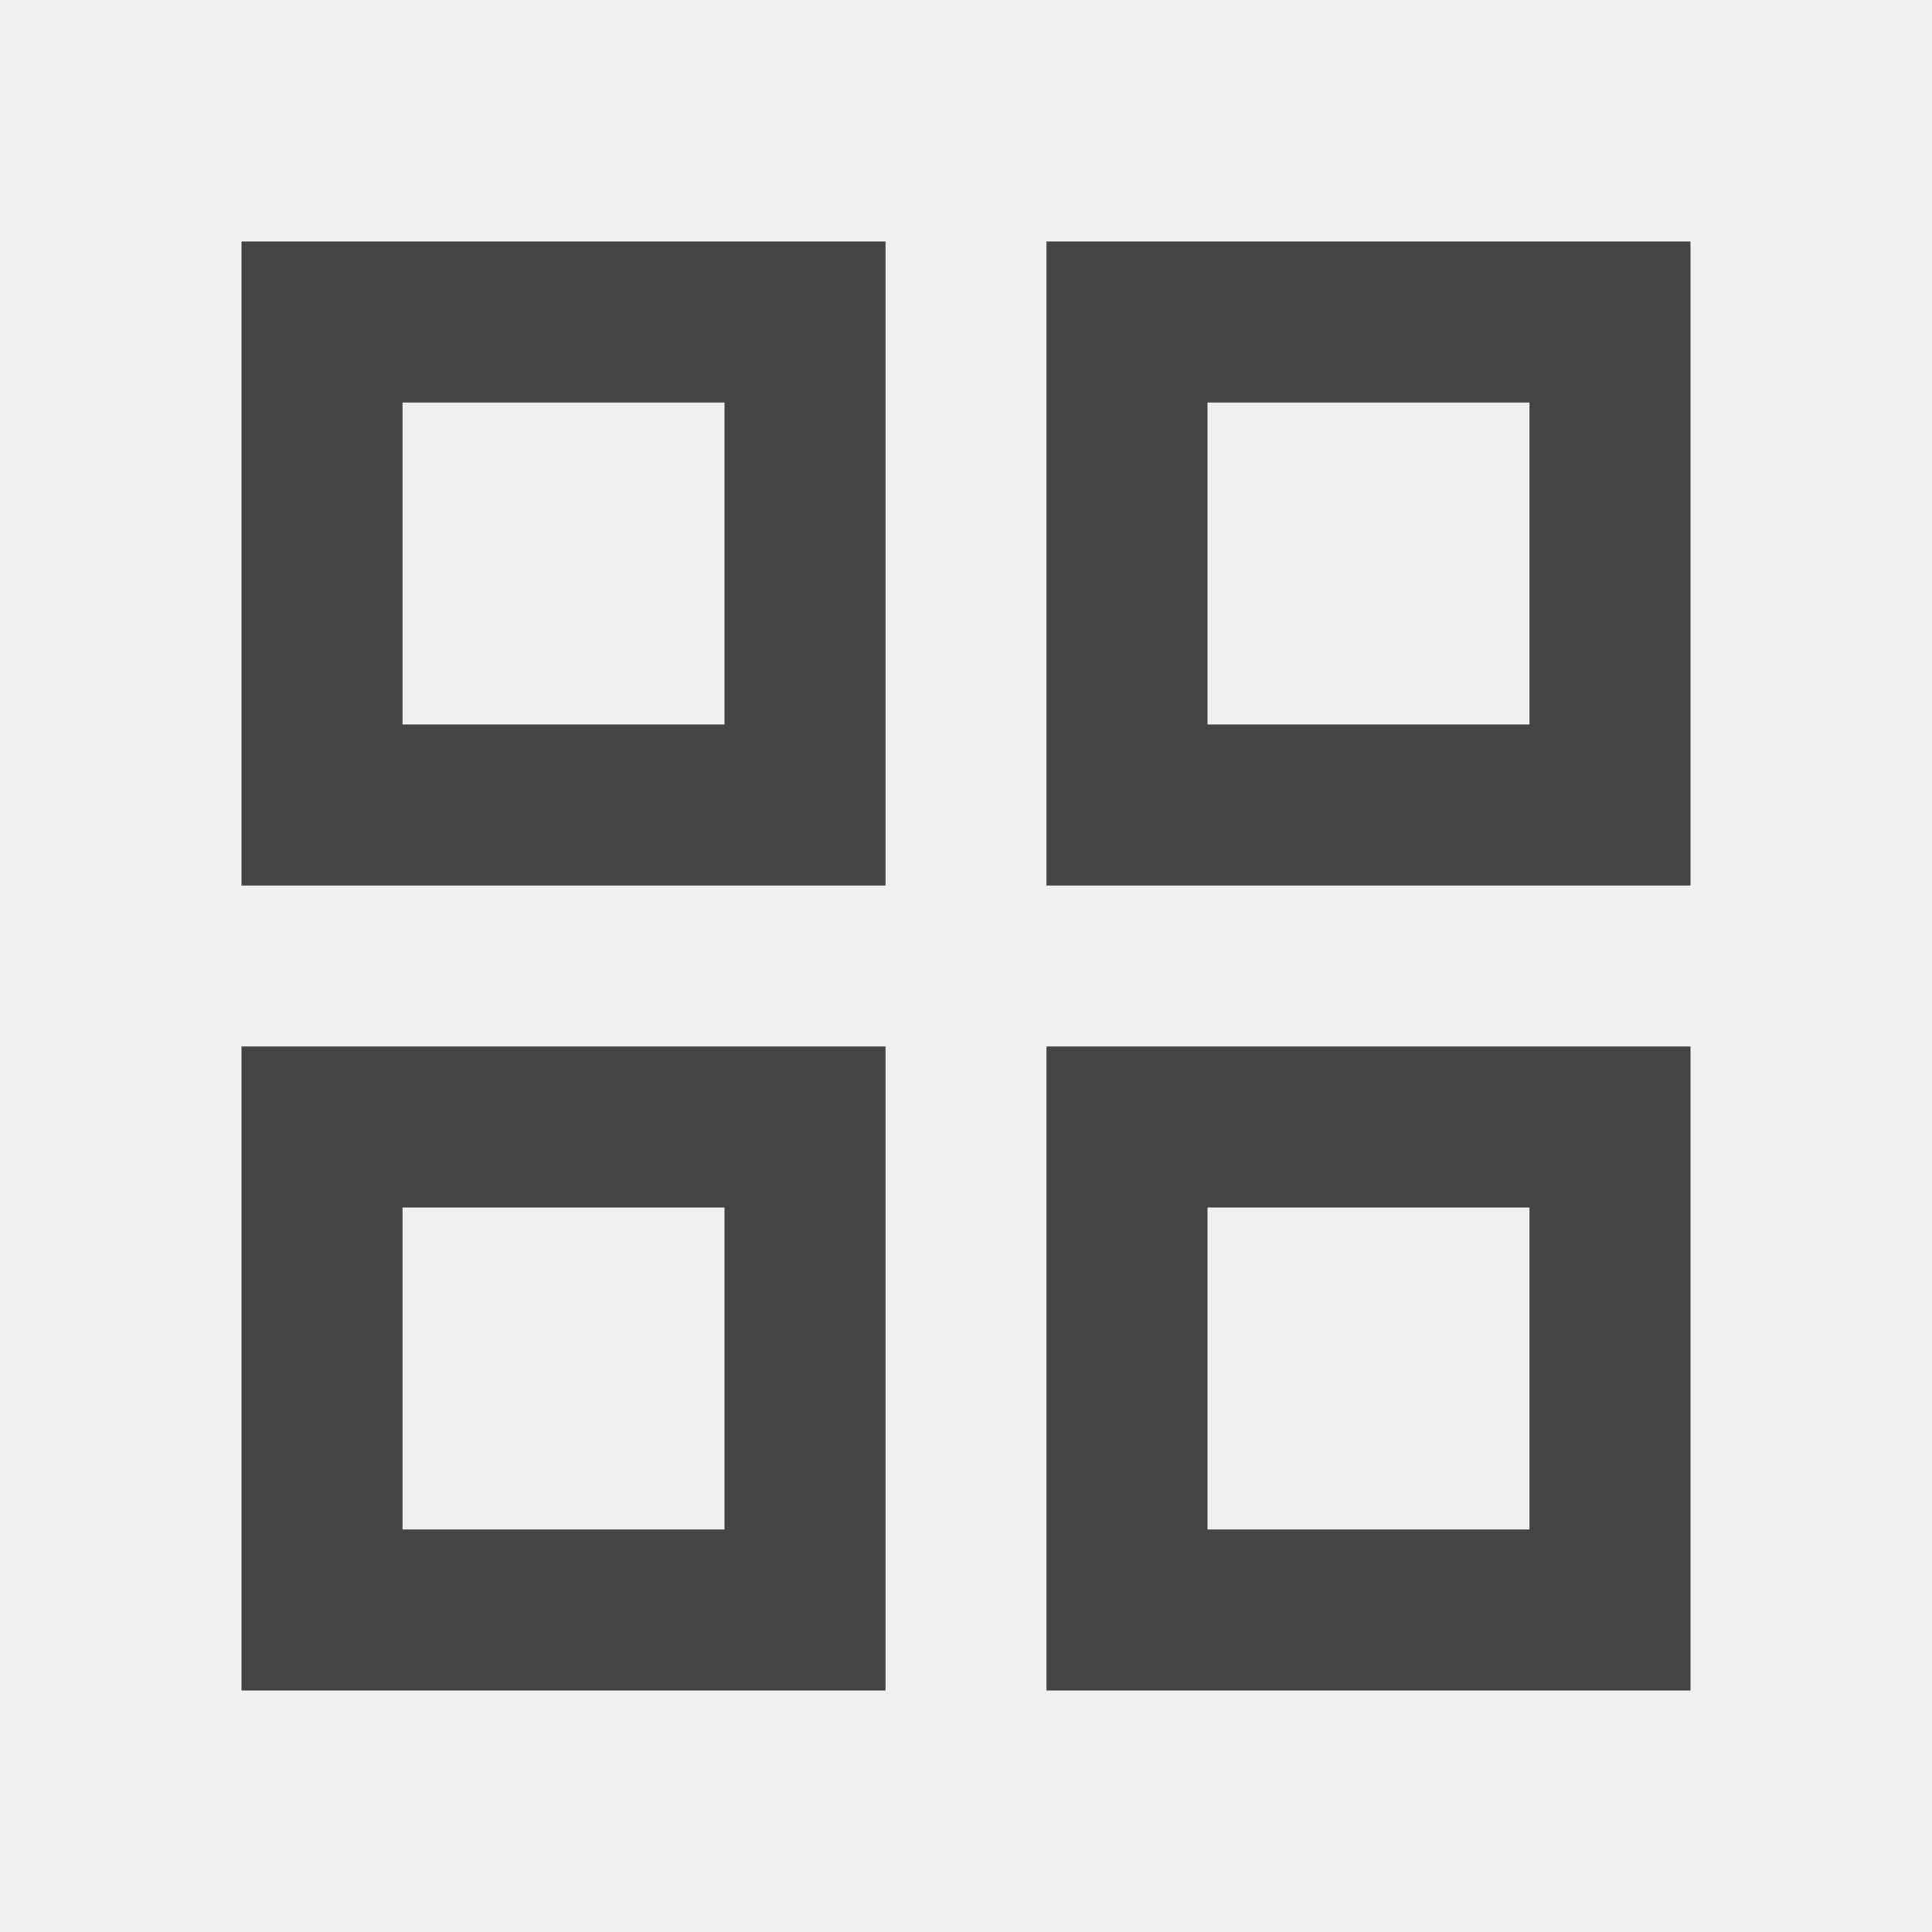
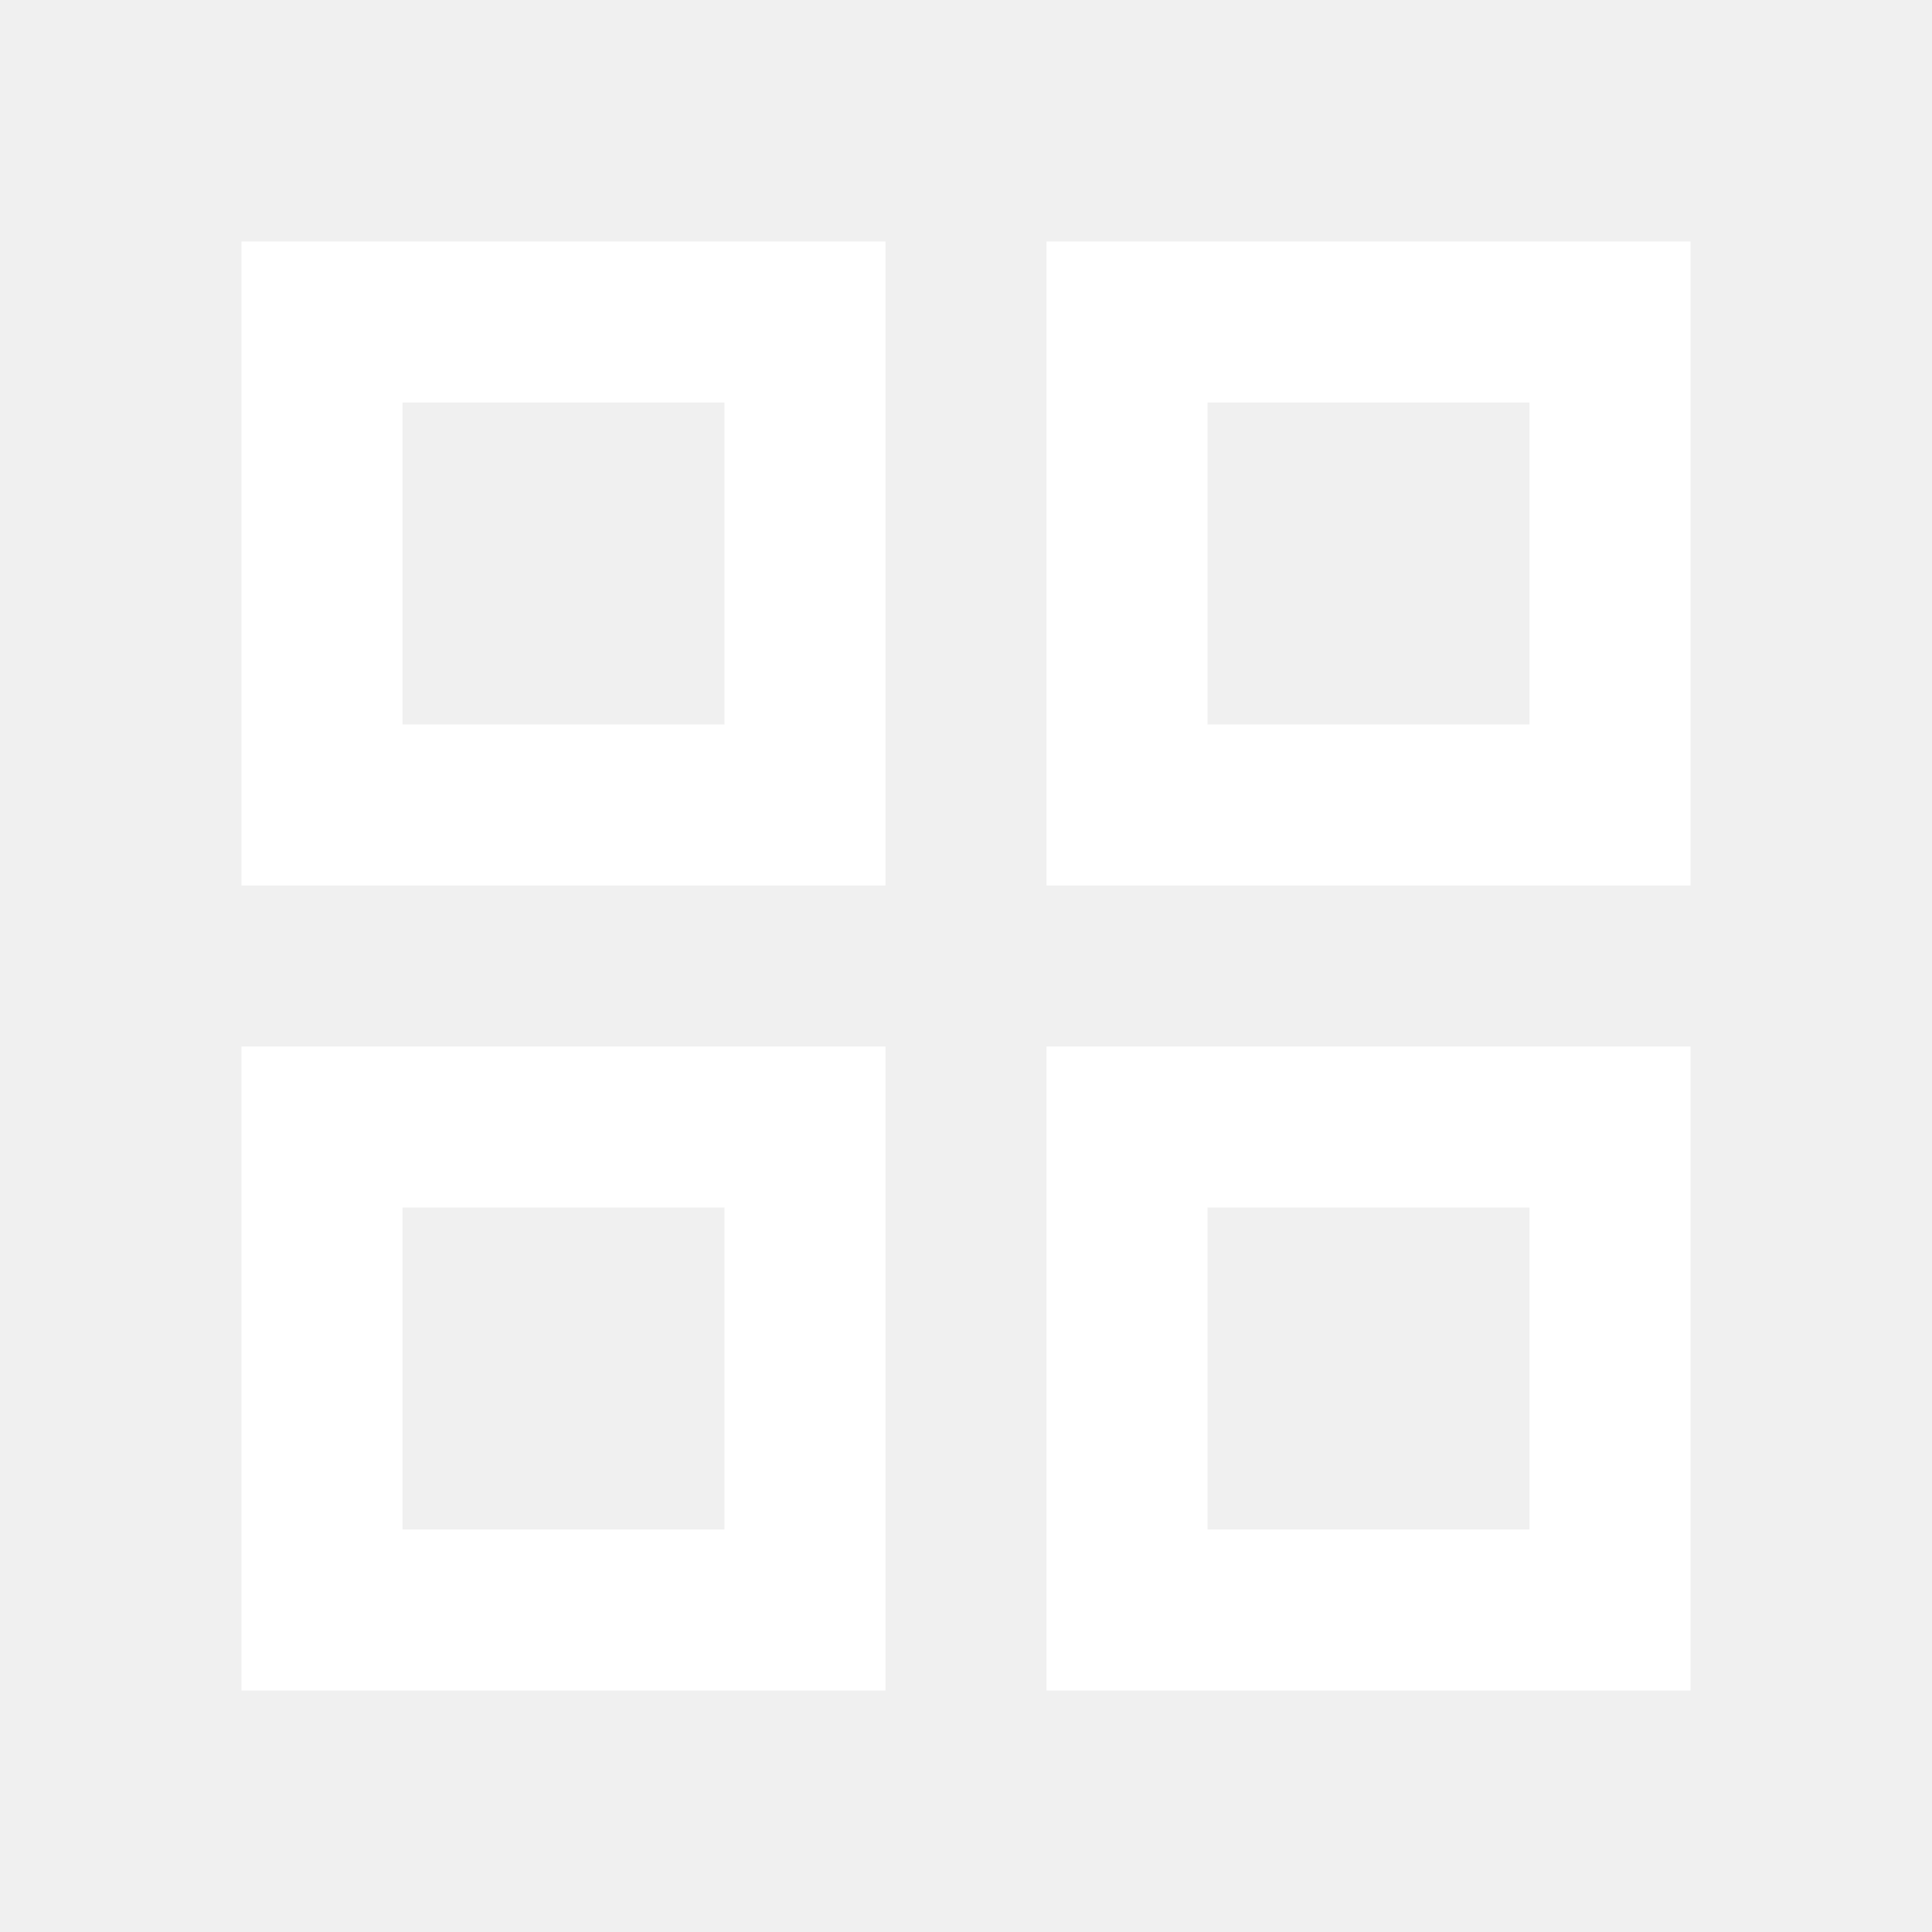
- <svg xmlns="http://www.w3.org/2000/svg" height="24px" viewBox="0 -960 960 960" width="24px" fill="#444">
+ <svg xmlns="http://www.w3.org/2000/svg" height="24px" viewBox="0 -960 960 960" width="24px" fill="#fff">
  <path d="M120-520v-320h320v320H120Zm0 400v-320h320v320H120Zm400-400v-320h320v320H520Zm0 400v-320h320v320H520ZM200-600h160v-160H200v160Zm400 0h160v-160H600v160Zm0 400h160v-160H600v160Zm-400 0h160v-160H200v160Zm400-400Zm0 240Zm-240 0Zm0-240Z" />
</svg>
